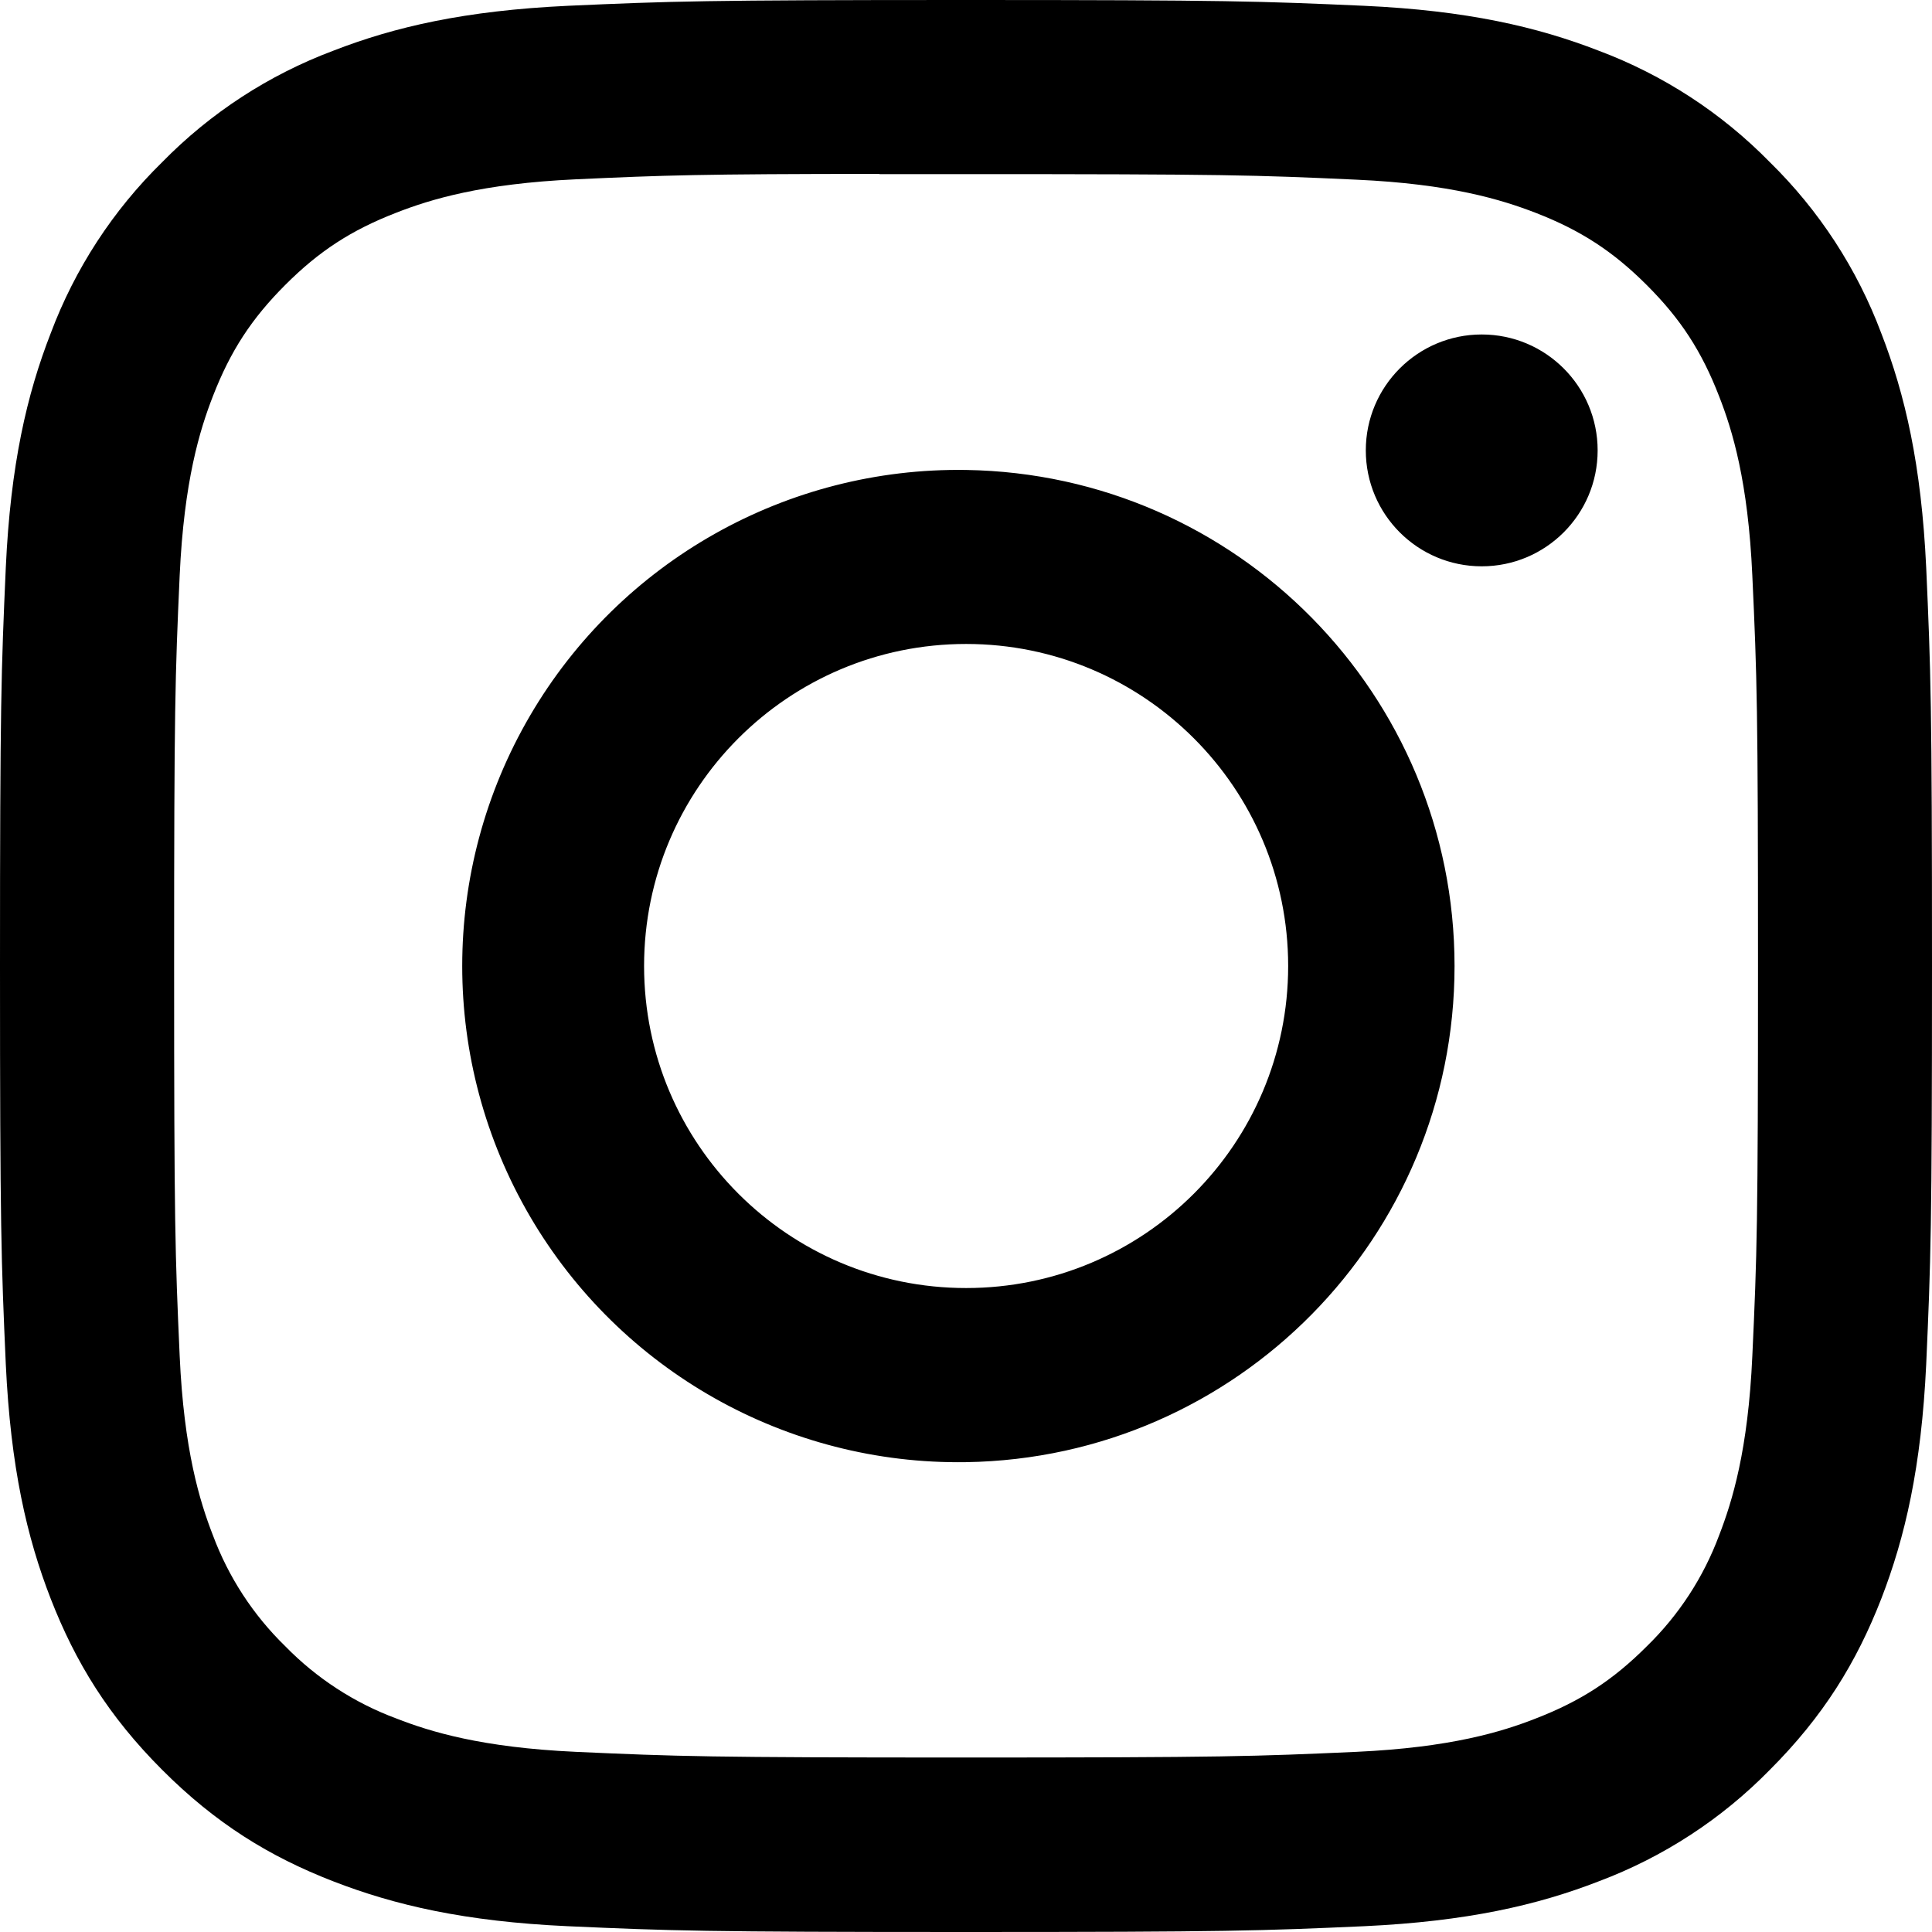
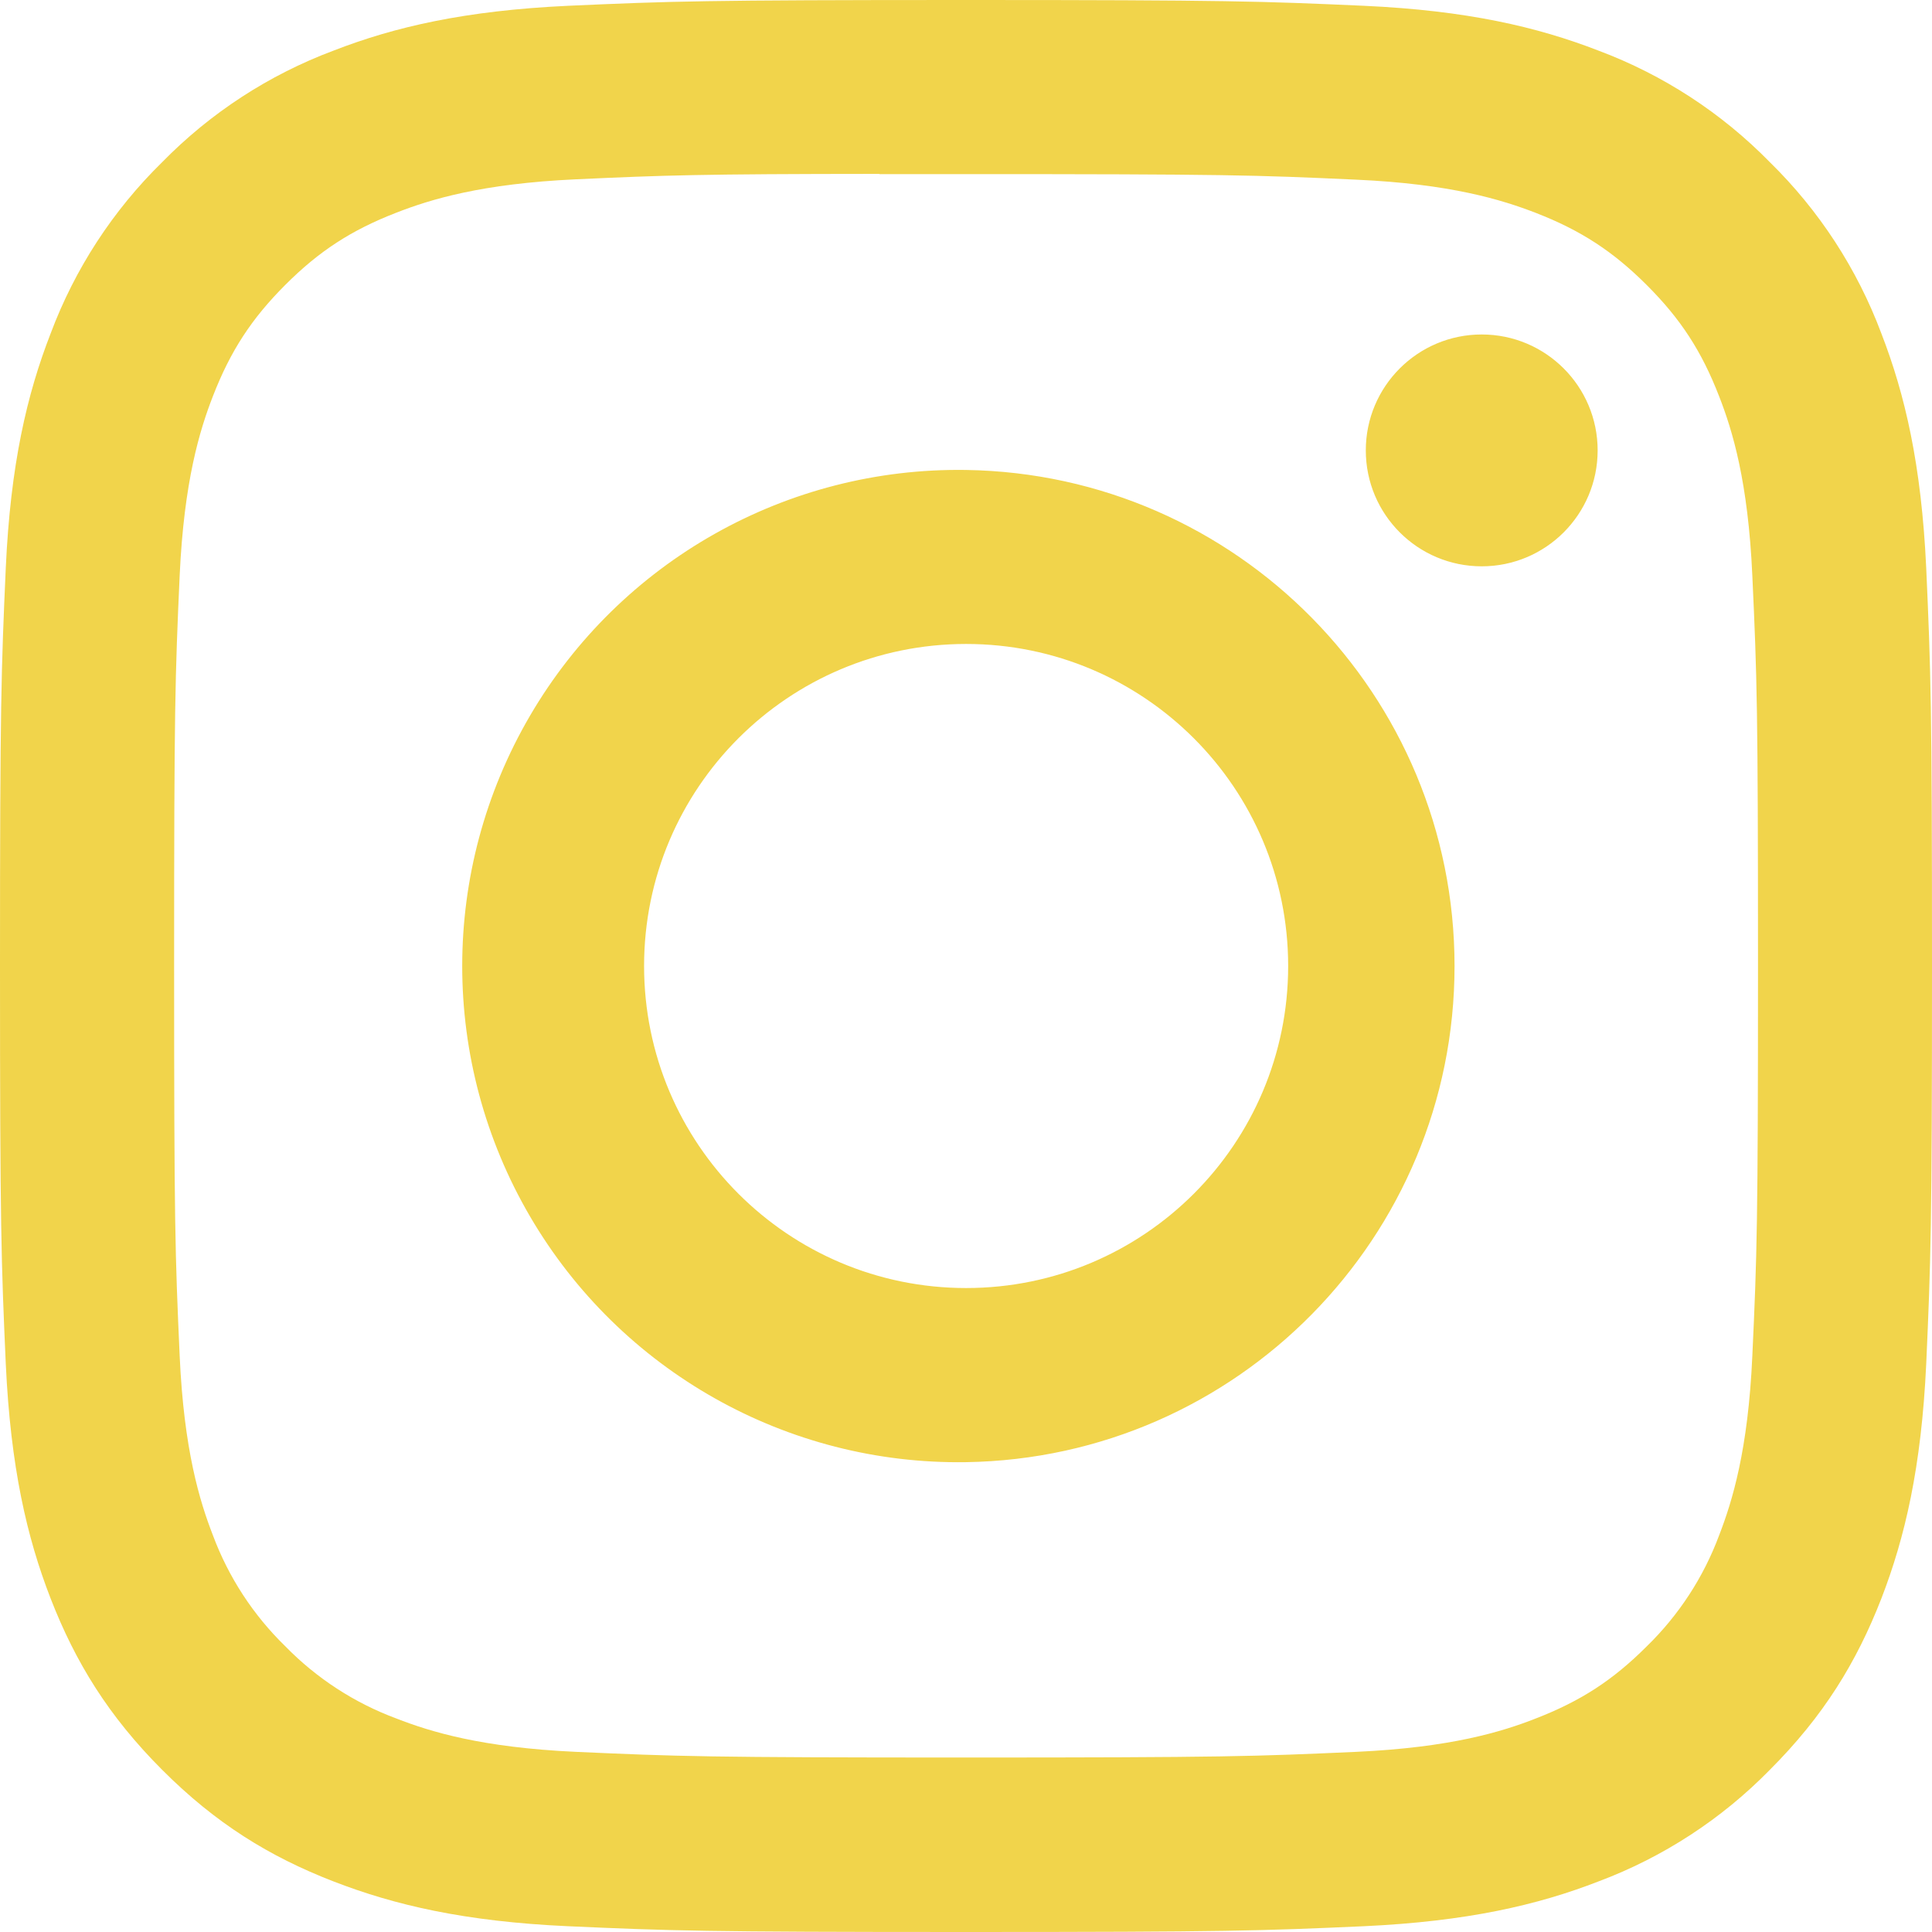
- <svg xmlns="http://www.w3.org/2000/svg" width="16" height="16" fill="currentColor" class="bi bi-instagram" viewBox="0 0 16 16">
+ <svg xmlns="http://www.w3.org/2000/svg" width="16" height="16" fill="#F1D44B" class="bi bi-instagram" viewBox="0 0 16 16">
  <path d="M8 0C5.829 0 5.556.01 4.703.048 3.85.088 3.269.222 2.76.42a3.9 3.9 0 0 0-1.417.923A3.9 3.9 0 0 0 .42 2.76C.222 3.268.087 3.85.048 4.7.01 5.555 0 5.827 0 8.001c0 2.172.01 2.444.048 3.297.04.852.174 1.433.372 1.942.205.526.478.972.923 1.417.444.445.89.719 1.416.923.51.198 1.09.333 1.942.372C5.555 15.99 5.827 16 8 16s2.444-.01 3.298-.048c.851-.04 1.434-.174 1.943-.372a3.9 3.9 0 0 0 1.416-.923c.445-.445.718-.891.923-1.417.197-.509.332-1.09.372-1.942C15.99 10.445 16 10.173 16 8s-.01-2.445-.048-3.299c-.04-.851-.175-1.433-.372-1.941a3.9 3.9 0 0 0-.923-1.417A3.9 3.9 0 0 0 13.24.42c-.51-.198-1.092-.333-1.943-.372C10.443.01 10.172 0 7.998 0zm-.717 1.442h.718c2.136 0 2.389.007 3.232.046.78.035 1.204.166 1.486.275.373.145.64.319.92.599s.453.546.598.92c.11.281.24.705.275 1.485.039.843.047 1.096.047 3.231s-.008 2.389-.047 3.232c-.035.78-.166 1.203-.275 1.485a2.5 2.5 0 0 1-.599.919c-.28.28-.546.453-.92.598-.28.11-.704.24-1.485.276-.843.038-1.096.047-3.232.047s-2.39-.009-3.233-.047c-.78-.036-1.203-.166-1.485-.276a2.5 2.5 0 0 1-.92-.598 2.5 2.5 0 0 1-.6-.92c-.109-.281-.24-.705-.275-1.485-.038-.843-.046-1.096-.046-3.233s.008-2.388.046-3.231c.036-.78.166-1.204.276-1.486.145-.373.319-.64.599-.92s.546-.453.92-.598c.282-.11.705-.24 1.485-.276.738-.034 1.024-.044 2.515-.045zm4.988 1.328a.96.96 0 1 0 0 1.92.96.96 0 0 0 0-1.92m-4.27 1.122a4.109 4.109 0 1 0 0 8.217 4.109 4.109 0 0 0 0-8.217m0 1.441a2.667 2.667 0 1 1 0 5.334 2.667 2.667 0 0 1 0-5.334" />
</svg>
